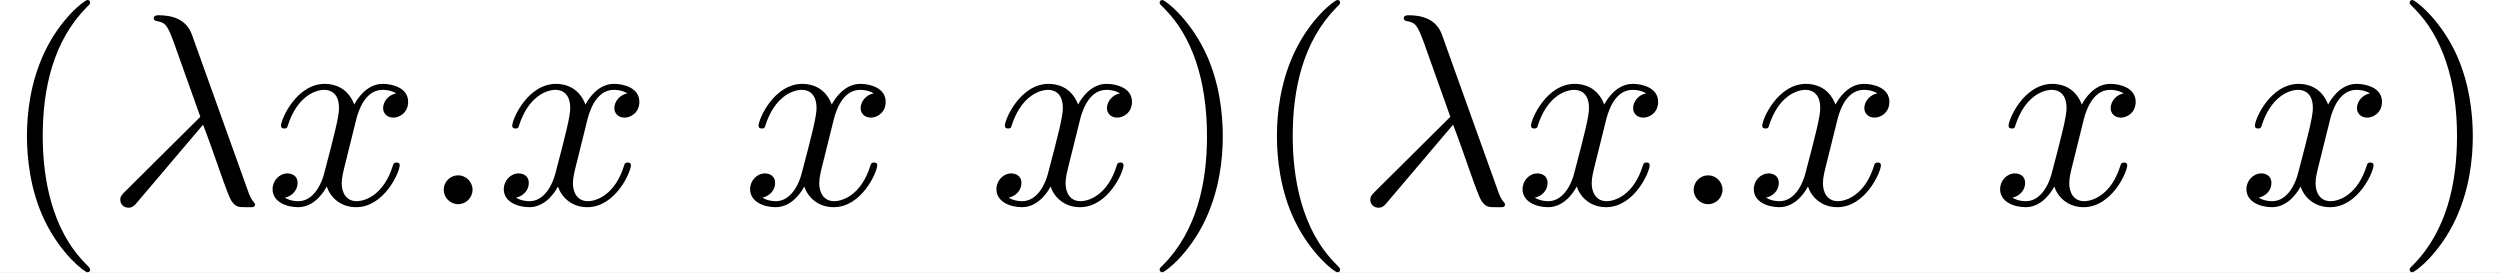
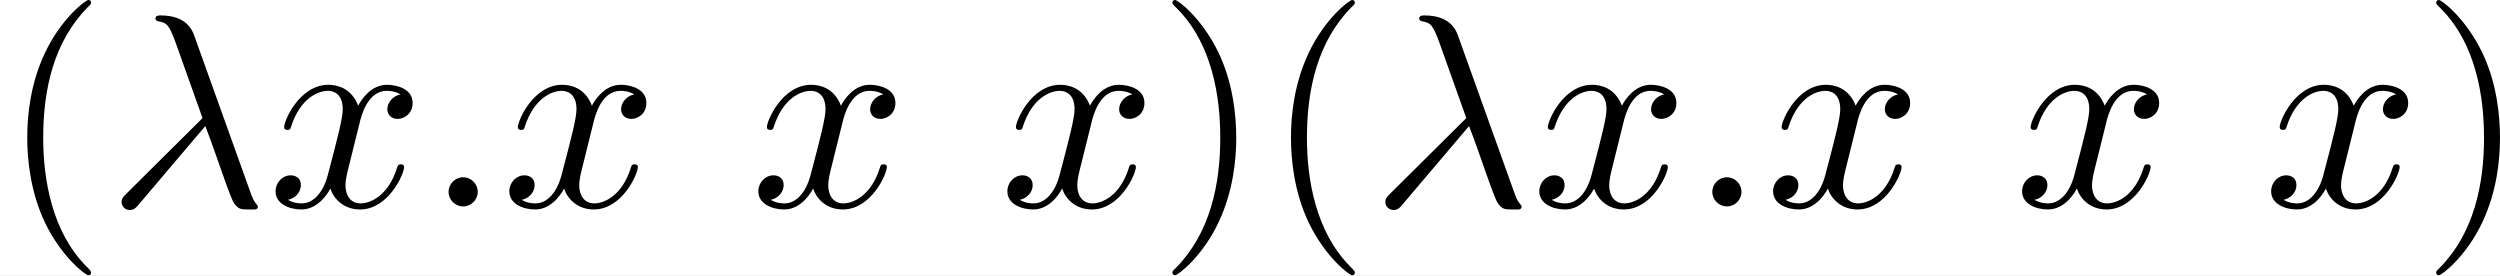
- <svg xmlns="http://www.w3.org/2000/svg" xmlns:xlink="http://www.w3.org/1999/xlink" height="14.944pt" version="1.1" viewBox="-21.804 14.808 137.231 14.944" width="137.231pt">
+ <svg xmlns="http://www.w3.org/2000/svg" xmlns:xlink="http://www.w3.org/1999/xlink" height="14.944pt" version="1.1" viewBox="-21.804 14.808 135.738 14.944" width="135.738pt">
  <defs>
    <path d="M3.557 -2.909C3.965 -1.863 4.443 -0.339 4.603 -0.11C4.762 0.11 4.862 0.11 5.131 0.11H5.35C5.45 0.1 5.46 0.04 5.46 0.01S5.44 -0.04 5.41 -0.08C5.31 -0.189 5.25 -0.339 5.181 -0.538L3.148 -6.207C2.939 -6.785 2.401 -6.914 1.933 -6.914C1.883 -6.914 1.753 -6.914 1.753 -6.804C1.753 -6.725 1.833 -6.705 1.843 -6.705C2.172 -6.645 2.242 -6.585 2.491 -5.908L3.457 -3.198L0.707 -0.468C0.588 -0.349 0.528 -0.289 0.528 -0.159C0.528 0.01 0.667 0.13 0.827 0.13S1.076 0.02 1.156 -0.08L3.557 -2.909Z" id="g0-21" />
    <path d="M1.913 -0.528C1.913 -0.817 1.674 -1.056 1.385 -1.056S0.857 -0.817 0.857 -0.528S1.096 0 1.385 0S1.913 -0.239 1.913 -0.528Z" id="g0-58" />
    <path d="M3.328 -3.009C3.387 -3.268 3.616 -4.184 4.314 -4.184C4.364 -4.184 4.603 -4.184 4.812 -4.055C4.533 -4.005 4.334 -3.756 4.334 -3.517C4.334 -3.357 4.443 -3.168 4.712 -3.168C4.932 -3.168 5.25 -3.347 5.25 -3.746C5.25 -4.264 4.663 -4.403 4.324 -4.403C3.746 -4.403 3.397 -3.875 3.278 -3.646C3.029 -4.304 2.491 -4.403 2.202 -4.403C1.166 -4.403 0.598 -3.118 0.598 -2.869C0.598 -2.77 0.697 -2.77 0.717 -2.77C0.797 -2.77 0.827 -2.79 0.847 -2.879C1.186 -3.935 1.843 -4.184 2.182 -4.184C2.371 -4.184 2.72 -4.095 2.72 -3.517C2.72 -3.208 2.55 -2.54 2.182 -1.146C2.022 -0.528 1.674 -0.11 1.235 -0.11C1.176 -0.11 0.946 -0.11 0.737 -0.239C0.986 -0.289 1.205 -0.498 1.205 -0.777C1.205 -1.046 0.986 -1.126 0.837 -1.126C0.538 -1.126 0.289 -0.867 0.289 -0.548C0.289 -0.09 0.787 0.11 1.225 0.11C1.883 0.11 2.242 -0.588 2.271 -0.648C2.391 -0.279 2.75 0.11 3.347 0.11C4.374 0.11 4.941 -1.176 4.941 -1.425C4.941 -1.524 4.852 -1.524 4.822 -1.524C4.732 -1.524 4.712 -1.484 4.692 -1.415C4.364 -0.349 3.686 -0.11 3.367 -0.11C2.979 -0.11 2.819 -0.428 2.819 -0.767C2.819 -0.986 2.879 -1.205 2.989 -1.644L3.328 -3.009Z" id="g0-120" />
    <path d="M3.298 2.391C3.298 2.361 3.298 2.341 3.128 2.172C1.883 0.917 1.564 -0.966 1.564 -2.491C1.564 -4.224 1.943 -5.958 3.168 -7.203C3.298 -7.323 3.298 -7.342 3.298 -7.372C3.298 -7.442 3.258 -7.472 3.198 -7.472C3.098 -7.472 2.202 -6.795 1.614 -5.529C1.106 -4.433 0.986 -3.328 0.986 -2.491C0.986 -1.714 1.096 -0.508 1.644 0.618C2.242 1.843 3.098 2.491 3.198 2.491C3.258 2.491 3.298 2.461 3.298 2.391Z" id="g1-40" />
    <path d="M2.879 -2.491C2.879 -3.268 2.77 -4.473 2.222 -5.599C1.624 -6.824 0.767 -7.472 0.667 -7.472C0.608 -7.472 0.568 -7.432 0.568 -7.372C0.568 -7.342 0.568 -7.323 0.757 -7.143C1.733 -6.157 2.301 -4.573 2.301 -2.491C2.301 -0.787 1.933 0.966 0.697 2.222C0.568 2.341 0.568 2.361 0.568 2.391C0.568 2.451 0.608 2.491 0.667 2.491C0.767 2.491 1.664 1.813 2.252 0.548C2.76 -0.548 2.879 -1.654 2.879 -2.491Z" id="g1-41" />
  </defs>
  <g id="page1" transform="matrix(1.5 0 0 1.5 0 0)">
-     <rect fill="#ffffff" height="9.963" width="91.487" x="-14.536" y="9.872" />
+     <rect fill="#ffffff" height="9.963" width="90.492" x="-14.536" y="9.872" />
    <use x="-14.536" xlink:href="#g1-40" y="17.344" />
    <use x="-10.662" xlink:href="#g0-21" y="17.344" />
    <use x="-4.85" xlink:href="#g0-120" y="17.344" />
    <use x="0.844" xlink:href="#g0-58" y="17.344" />
    <use x="3.611" xlink:href="#g0-120" y="17.344" />
    <use x="12.625" xlink:href="#g0-120" y="17.344" />
    <use x="21.639" xlink:href="#g0-120" y="17.344" />
    <use x="27.333" xlink:href="#g1-41" y="17.344" />
    <use x="31.207" xlink:href="#g1-40" y="17.344" />
    <use x="35.082" xlink:href="#g0-21" y="17.344" />
    <use x="40.893" xlink:href="#g0-120" y="17.344" />
    <use x="46.587" xlink:href="#g0-58" y="17.344" />
    <use x="49.355" xlink:href="#g0-120" y="17.344" />
    <use x="58.369" xlink:href="#g0-120" y="17.344" />
    <use x="67.383" xlink:href="#g0-120" y="17.344" />
    <use x="73.077" xlink:href="#g1-41" y="17.344" />
  </g>
</svg>
